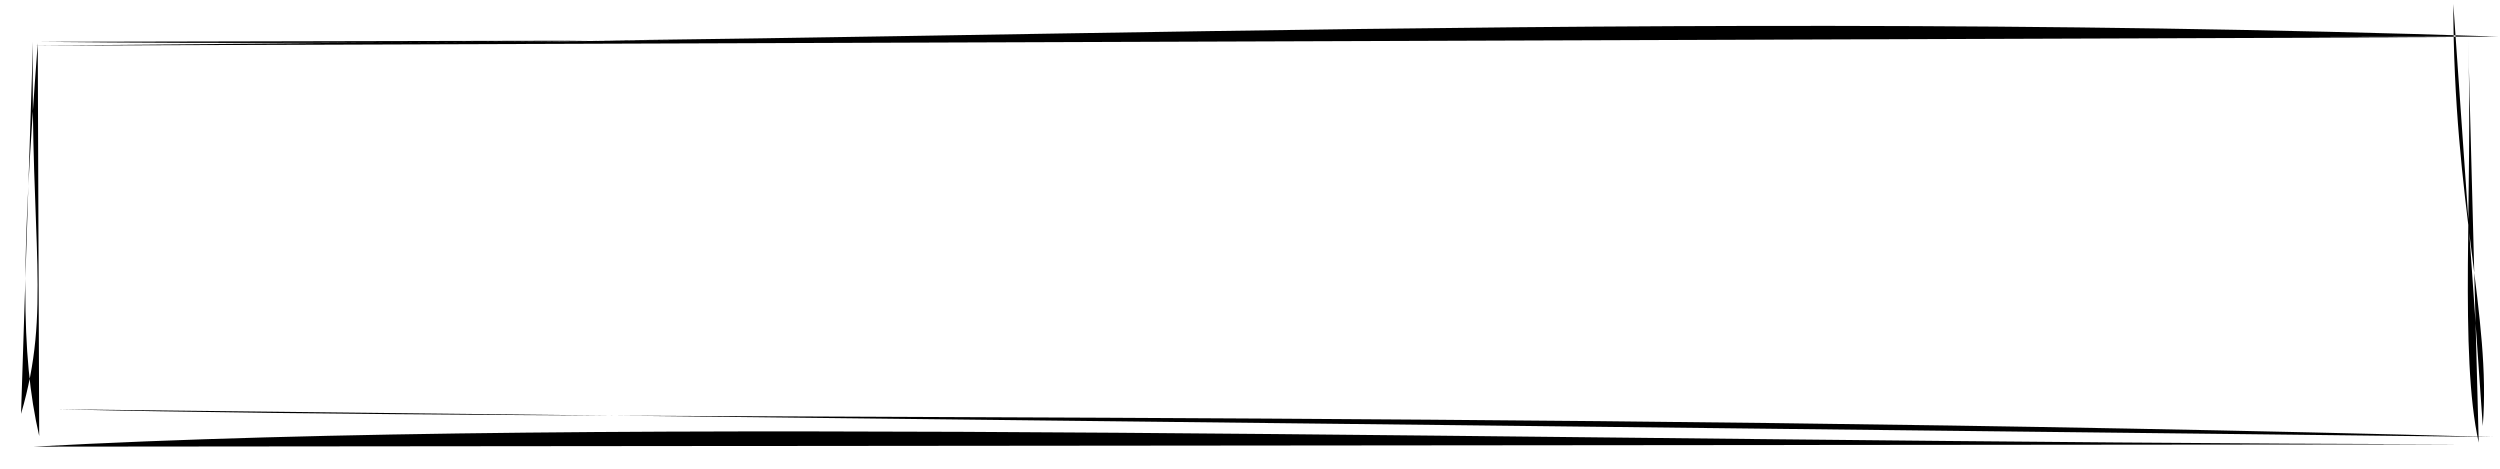
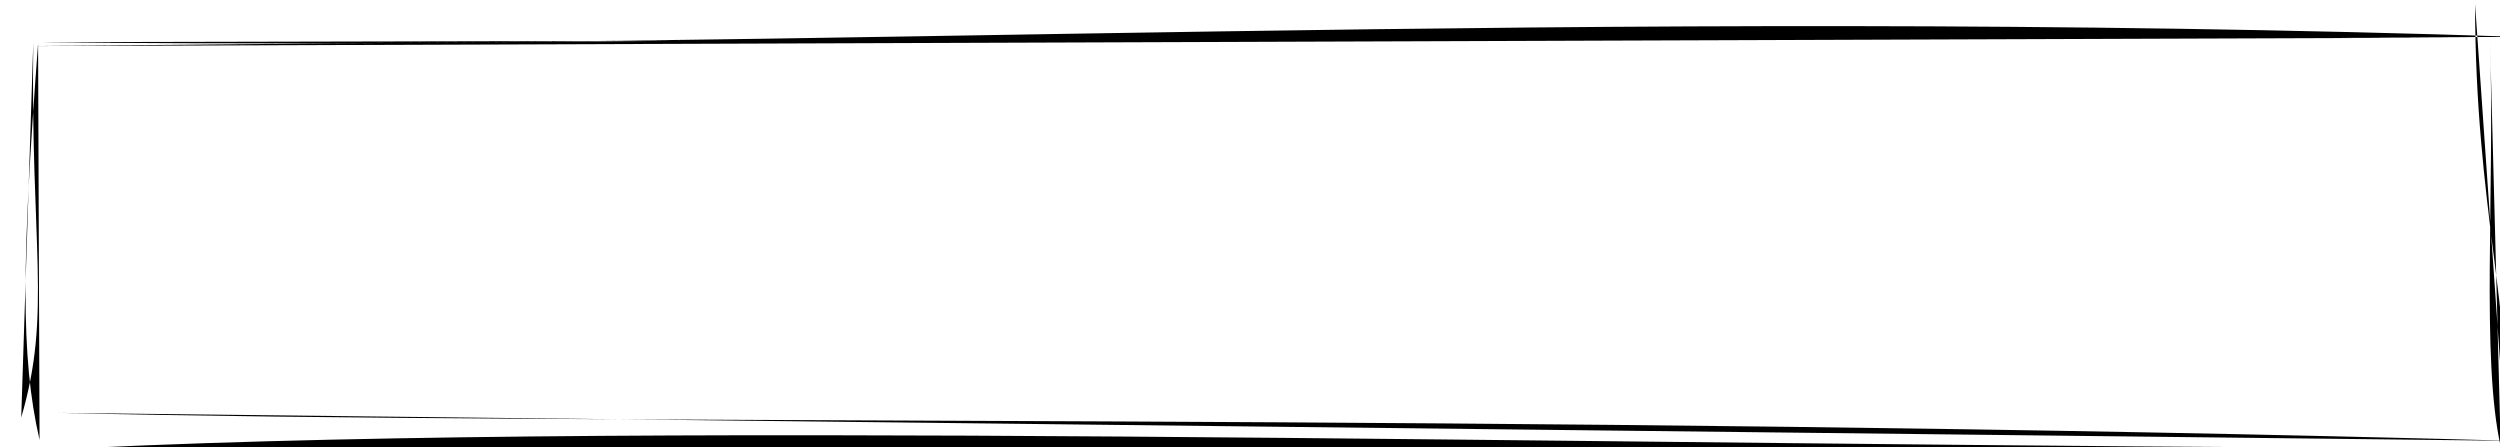
- <svg width="160" height="30">
-   <path d="M 2.524 2.676 C 50.938 3.229, 101.084 0.41, 159.94 2.343 M 1.95 2.924 C 51.766 2.43, 101.015 2.253, 157.169 2.385 M 157.012 0.258 C 157.019 13.028, 159.448 20.331, 158.897 27.265 M 157.959 2.446 C 158.271 12.278, 157.382 22.71, 158.638 28.327 M 159.56 27.967 C 96.595 26.245, 37.679 26.997, 3.69 26.192 M 157.528 28.439 C 98.433 28.281, 38.908 26.567, 2.146 28.586 M 1.347 26.485 C 3.298 19.827, 1.923 15.642, 2.112 2.668 M 2.509 27.906 C 1.295 22.645, 1.383 16.458, 2.416 2.764" />
+ <svg viewBox="0 0 160px 30px">
+   <path fill="#000000" d="M2.524 2.676c48.414.553 98.56-2.266 157.416-.333M1.95 2.924c49.816-.494 99.065-.67 155.22-.539m-.158-2.127c.007 12.77 2.436 20.073 1.885 27.007m-.938-24.819c.312 9.832-.577 20.264.679 25.881m.922-.36c-62.965-1.722-121.88-.97-155.87-1.775m153.838 2.247c-59.095-.158-118.62-1.872-155.382.147m-.799-2.1c1.95-6.659.576-10.844.765-23.818m.397 25.238c-1.214-5.26-1.126-11.448-.093-25.142" />
</svg>
